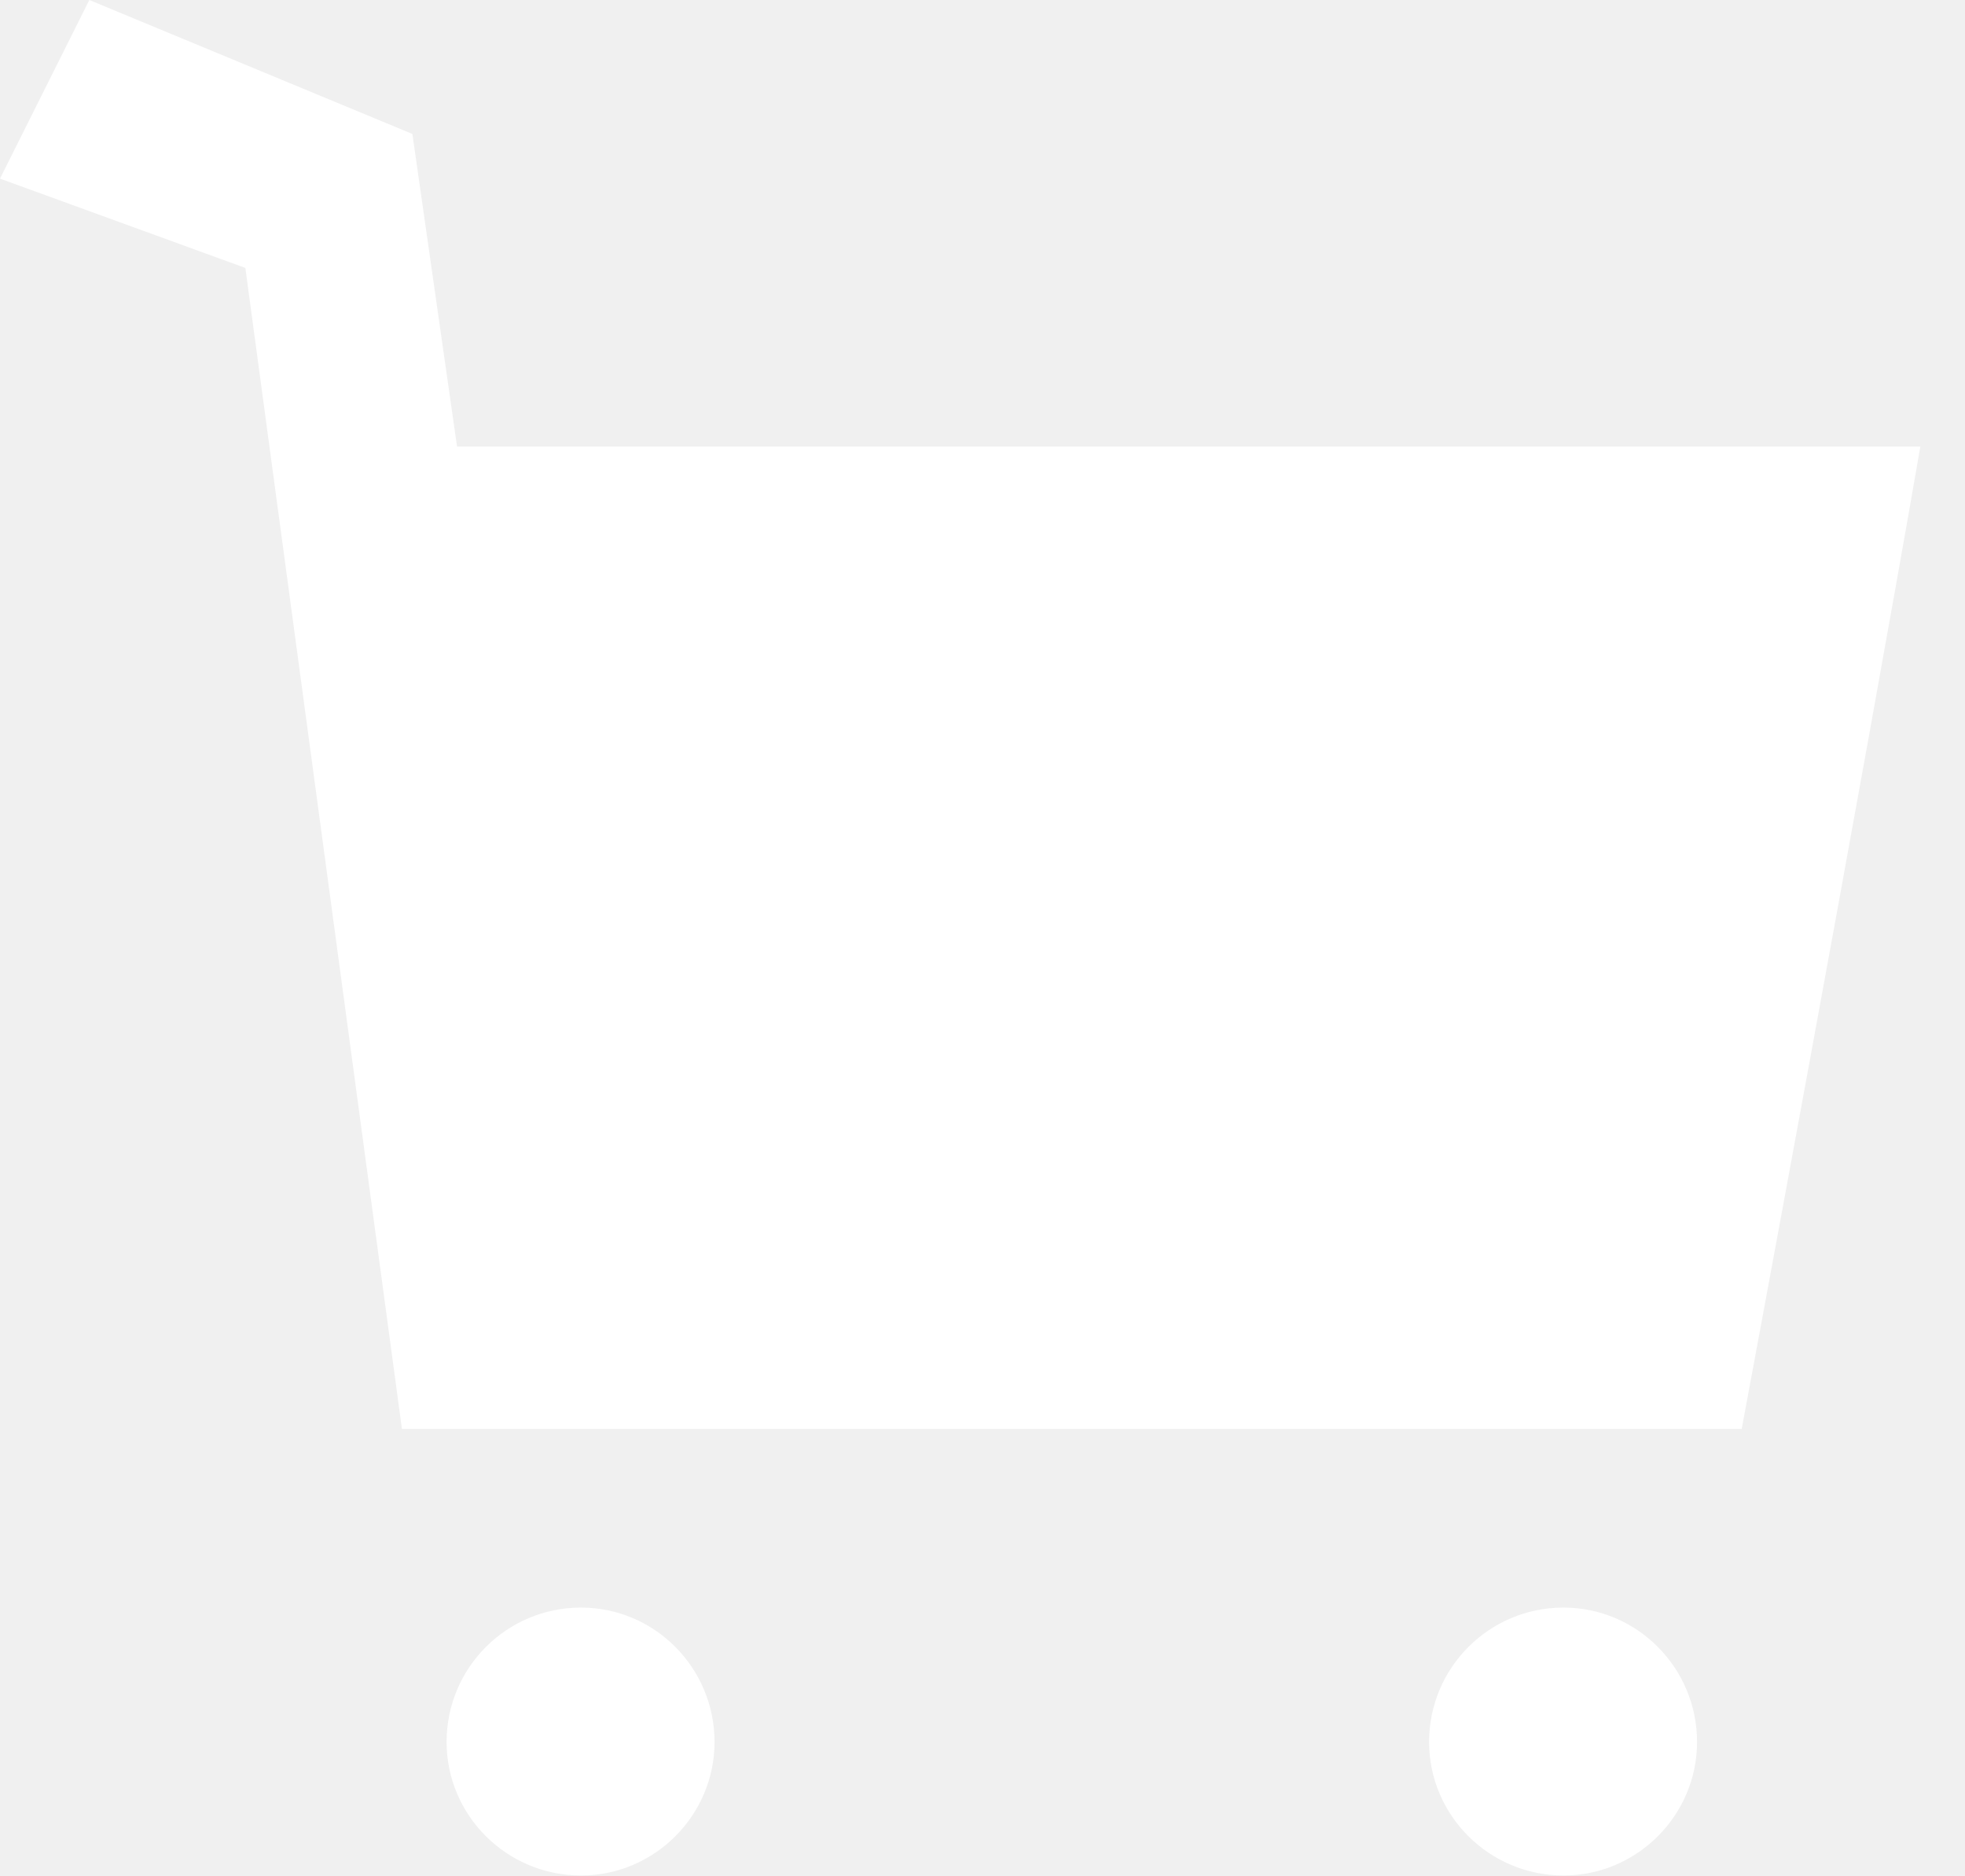
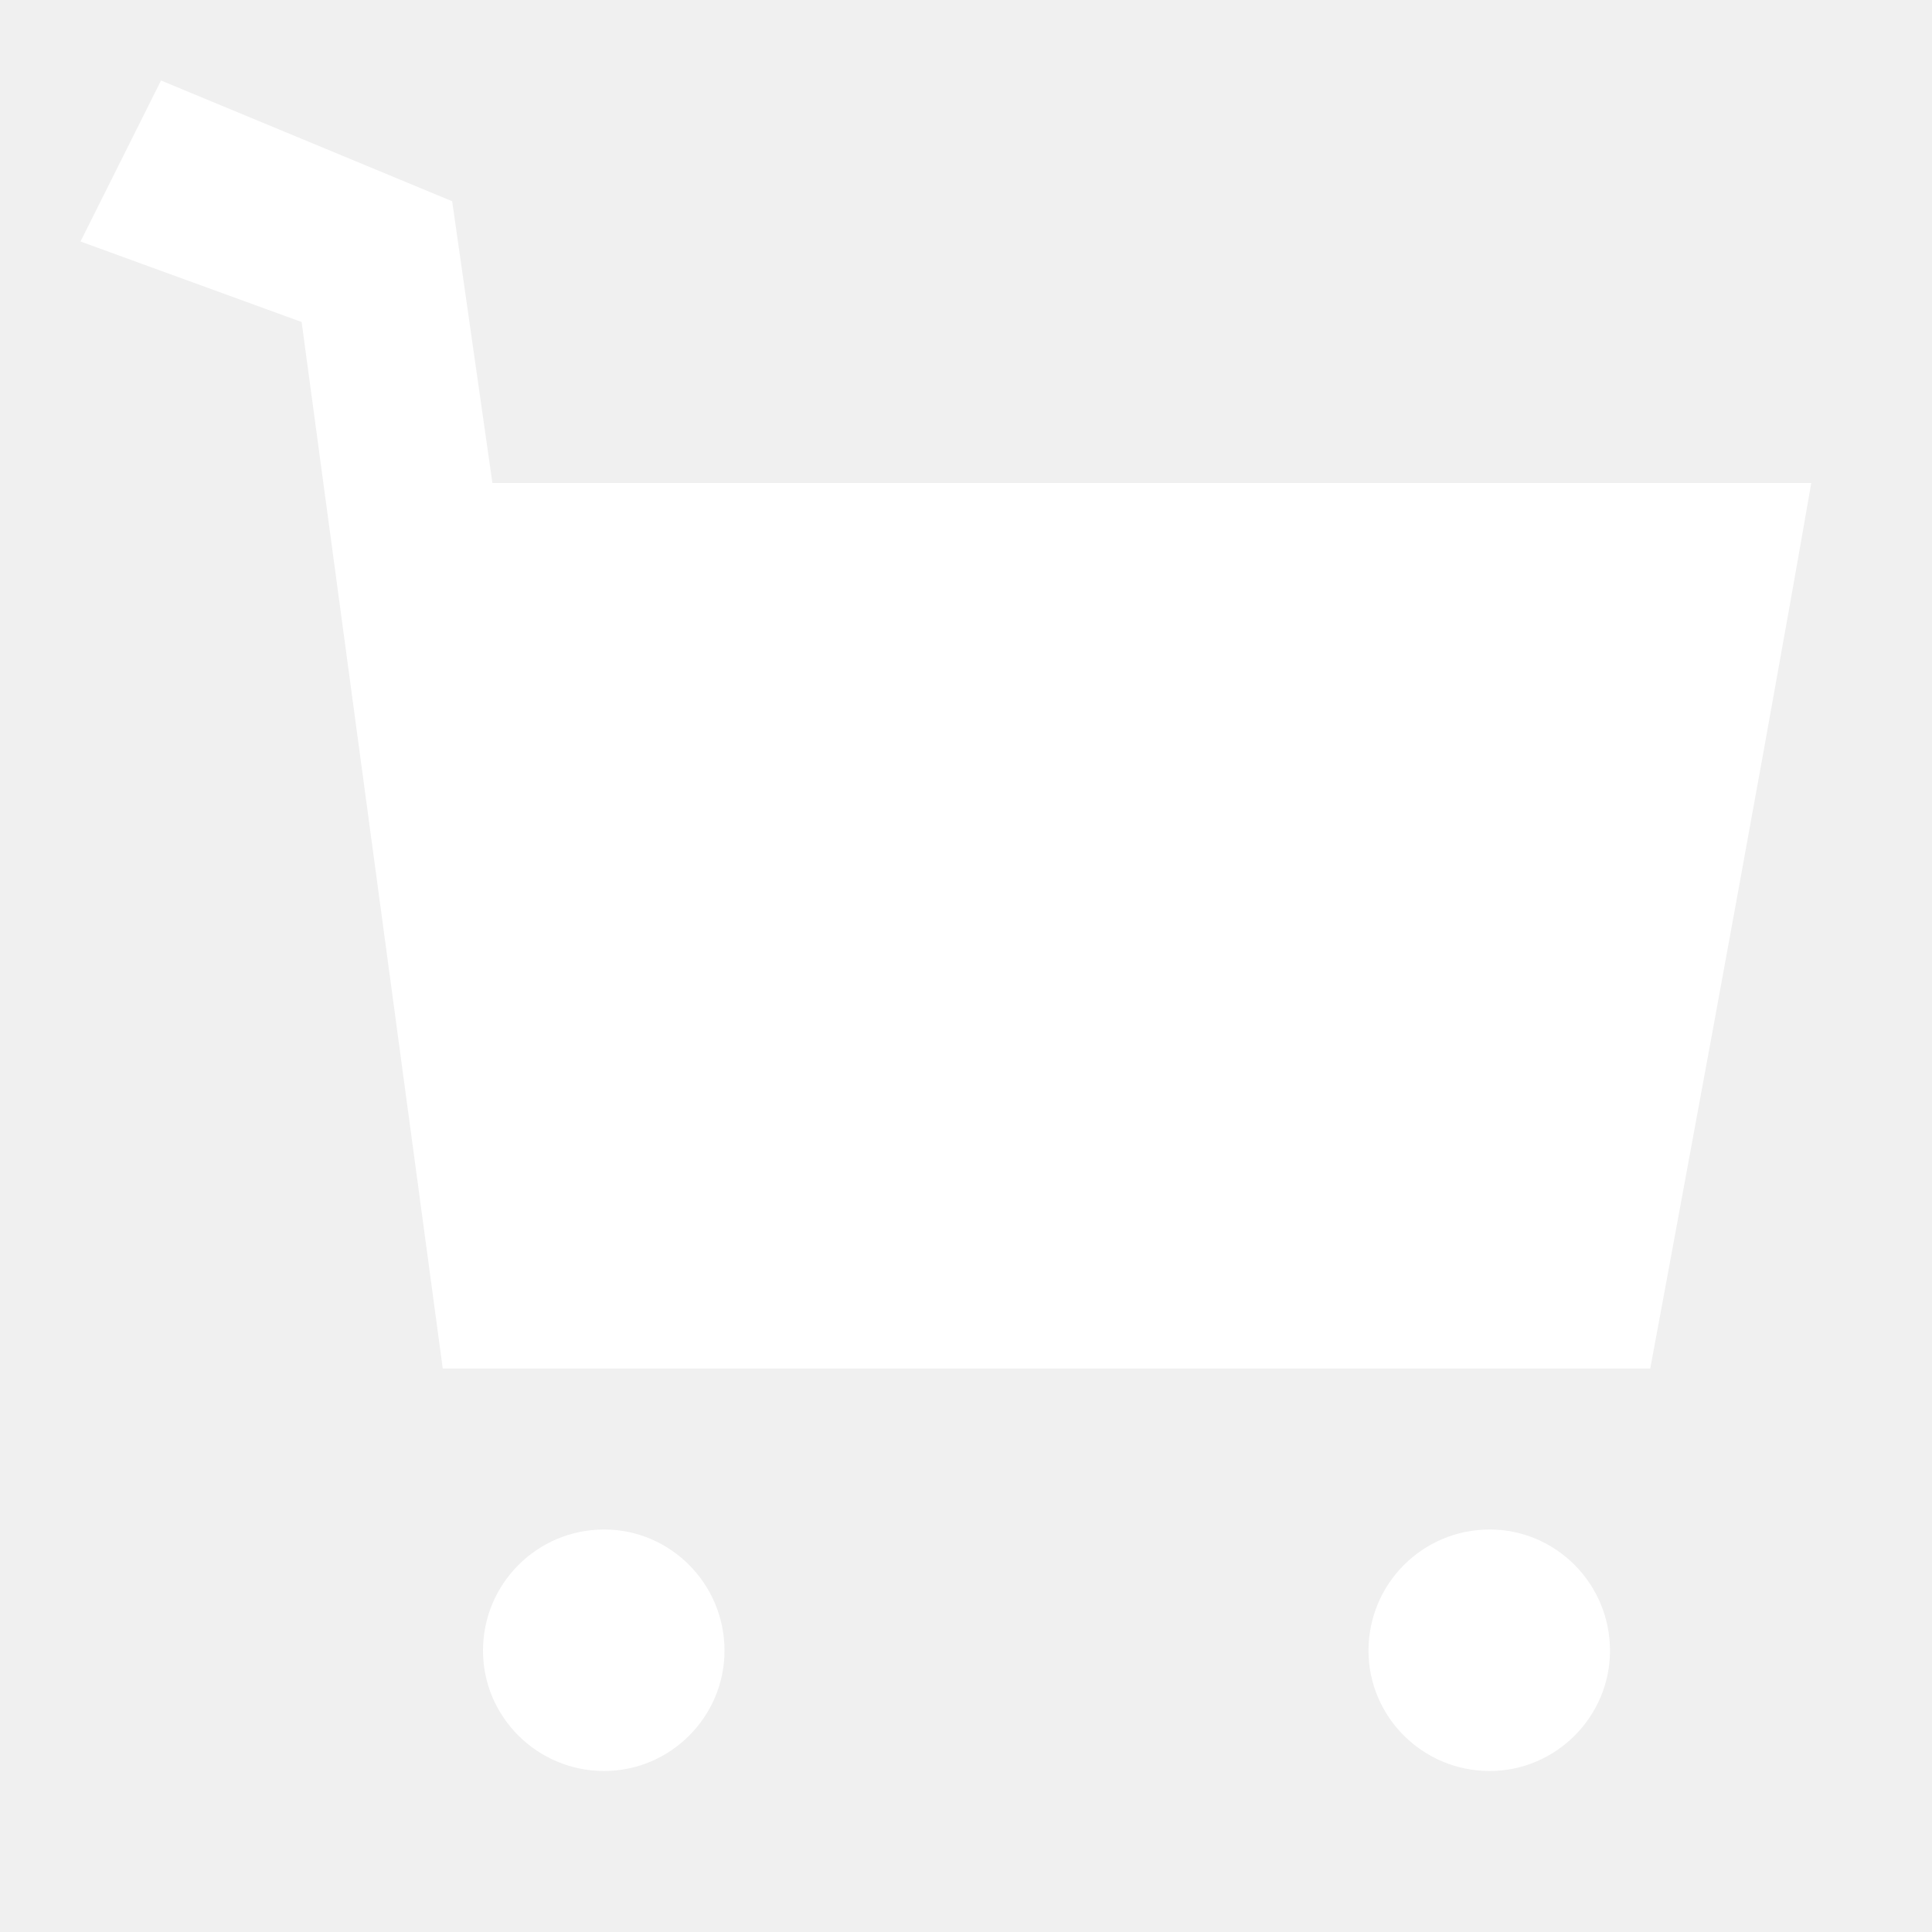
- <svg xmlns="http://www.w3.org/2000/svg" width="22" height="21" viewBox="0 0 22 21" fill="none">
-   <path fill-rule="evenodd" clip-rule="evenodd" d="M5.117 5H21.5C20.868 8.656 19.5 16 19.5 16H4.5L2.747 3L0 2L1 -4.95911e-05L4.617 1.5L5.117 5ZM6.505 18C5.673 18 5 18.673 5 19.505C5 20.327 5.673 21 6.505 21C7.327 21 8 20.327 8 19.505C8 18.673 7.327 18 6.505 18ZM17.505 18C16.673 18 16 18.673 16 19.505C16 20.327 16.673 21 17.505 21C18.327 21 19 20.327 19 19.505C19 18.673 18.327 18 17.505 18Z" fill="white" />
+ <svg xmlns="http://www.w3.org/2000/svg" width="24" height="24" viewBox="0 0 24 24" fill="none">
+   <path fill-rule="evenodd" clip-rule="evenodd" d="M6.117 6H22.5C21.868 9.656 20.5 17 20.5 17H5.5L3.747 4L1 3L2 1L5.617 2.5L6.117 6ZM7.505 19C6.673 19 6 19.673 6 20.505C6 21.327 6.673 22 7.505 22C8.327 22 9 21.327 9 20.505C9 19.673 8.327 19 7.505 19ZM18.505 19C17.673 19 17 19.673 17 20.505C17 21.327 17.673 22 18.505 22C19.327 22 20 21.327 20 20.505C20 19.673 19.327 19 18.505 19Z" fill="white" />
</svg>
